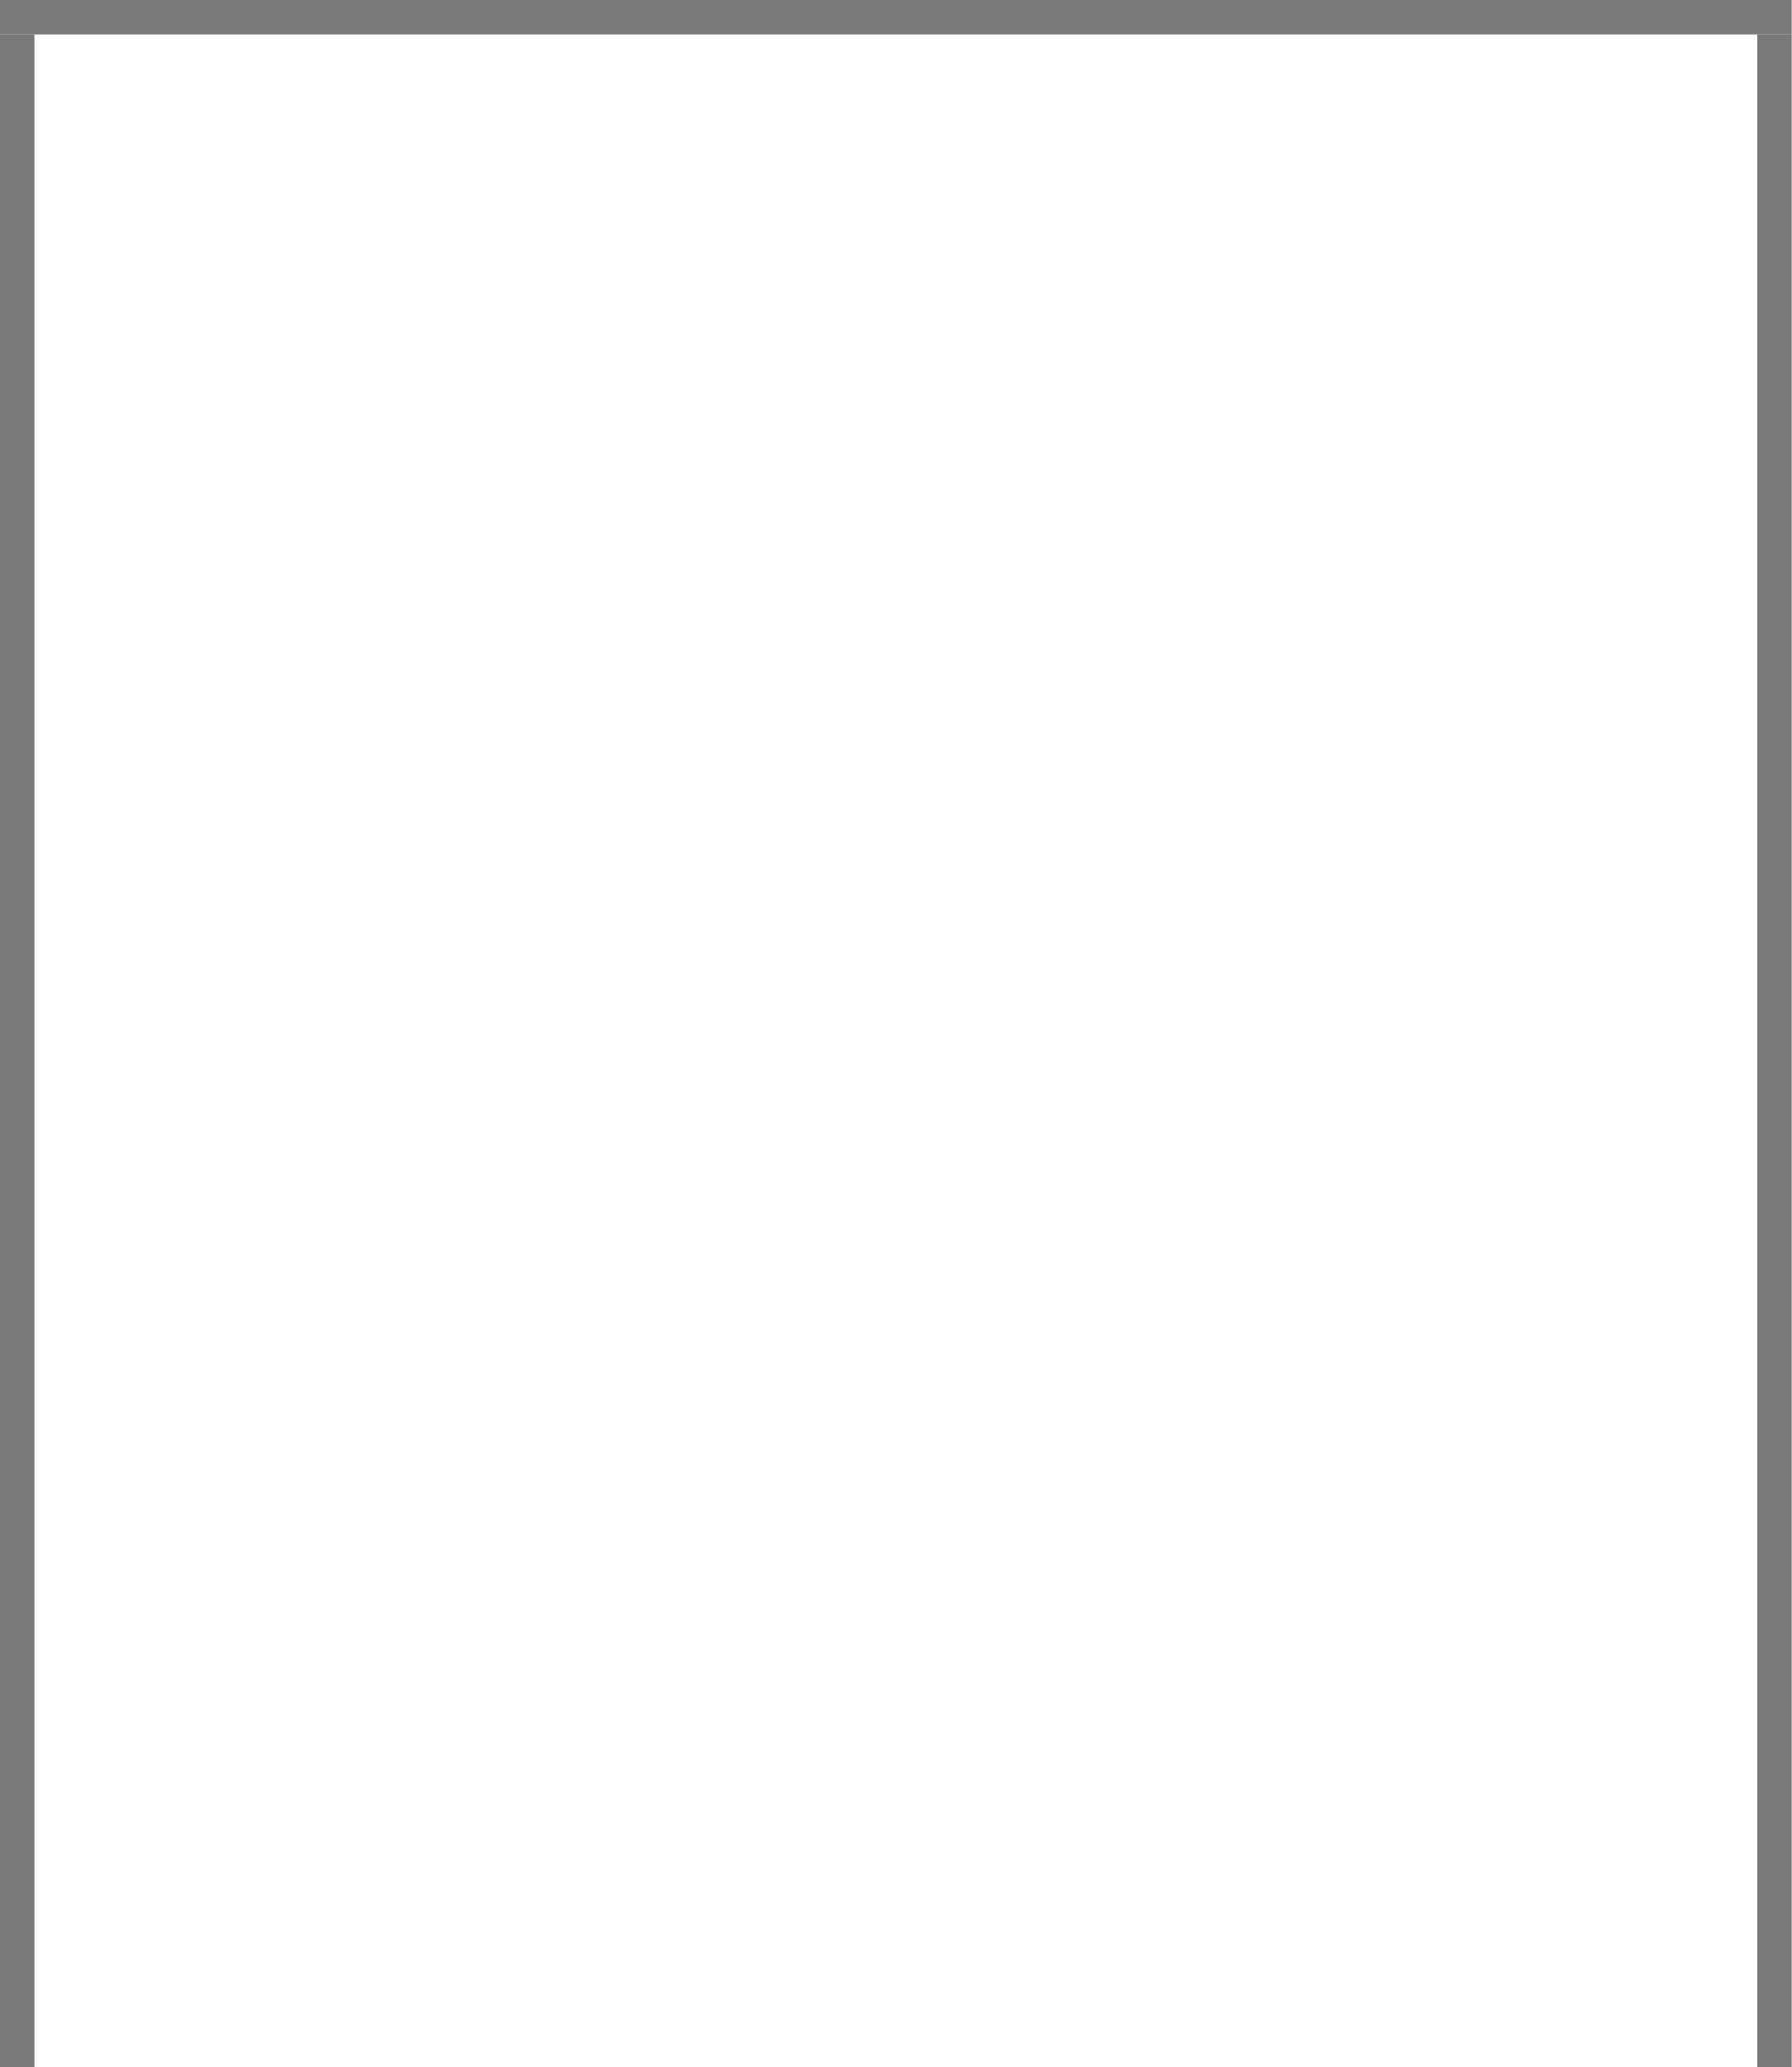
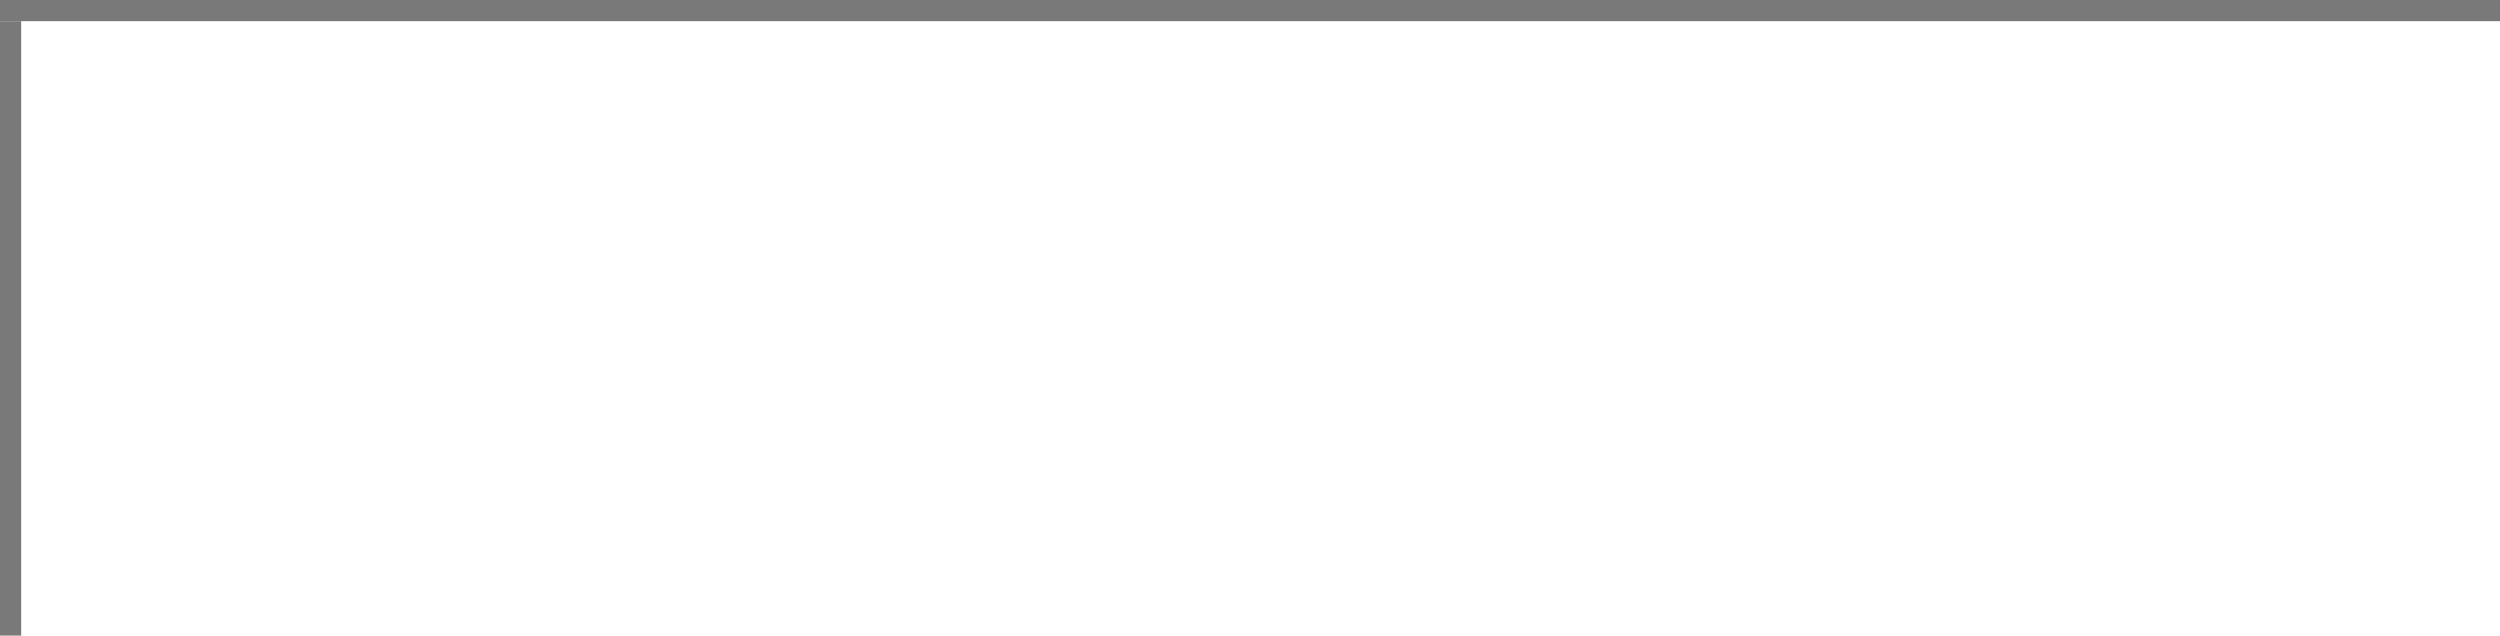
- <svg xmlns="http://www.w3.org/2000/svg" version="1.1" width="52px" height="60px" viewBox="1039 30 52 60">
-   <path d="M 1 1  L 51 1  L 51 60  L 1 60  L 1 1  Z " fill-rule="nonzero" fill="rgba(255, 255, 255, 1)" stroke="none" transform="matrix(1 0 0 1 1039 30 )" class="fill" />
-   <path d="M 0.5 1  L 0.5 60  " stroke-width="1" stroke-dasharray="0" stroke="rgba(121, 121, 121, 1)" fill="none" transform="matrix(1 0 0 1 1039 30 )" class="stroke" />
-   <path d="M 0 0.5  L 52 0.5  " stroke-width="1" stroke-dasharray="0" stroke="rgba(121, 121, 121, 1)" fill="none" transform="matrix(1 0 0 1 1039 30 )" class="stroke" />
-   <path d="M 51.5 1  L 51.5 60  " stroke-width="1" stroke-dasharray="0" stroke="rgba(121, 121, 121, 1)" fill="none" transform="matrix(1 0 0 1 1039 30 )" class="stroke" />
+ <svg xmlns="http://www.w3.org/2000/svg" version="1.1" width="118px" height="30px" viewBox="183 0 118 30">
+   <path d="M 1 1  L 118 1  L 118 30  L 1 30  L 1 1  Z " fill-rule="nonzero" fill="rgba(255, 255, 255, 1)" stroke="none" transform="matrix(1 0 0 1 183 0 )" class="fill" />
+   <path d="M 0.5 1  L 0.5 30  " stroke-width="1" stroke-dasharray="0" stroke="rgba(121, 121, 121, 1)" fill="none" transform="matrix(1 0 0 1 183 0 )" class="stroke" />
+   <path d="M 0 0.5  L 118 0.5  " stroke-width="1" stroke-dasharray="0" stroke="rgba(121, 121, 121, 1)" fill="none" transform="matrix(1 0 0 1 183 0 )" class="stroke" />
</svg>
